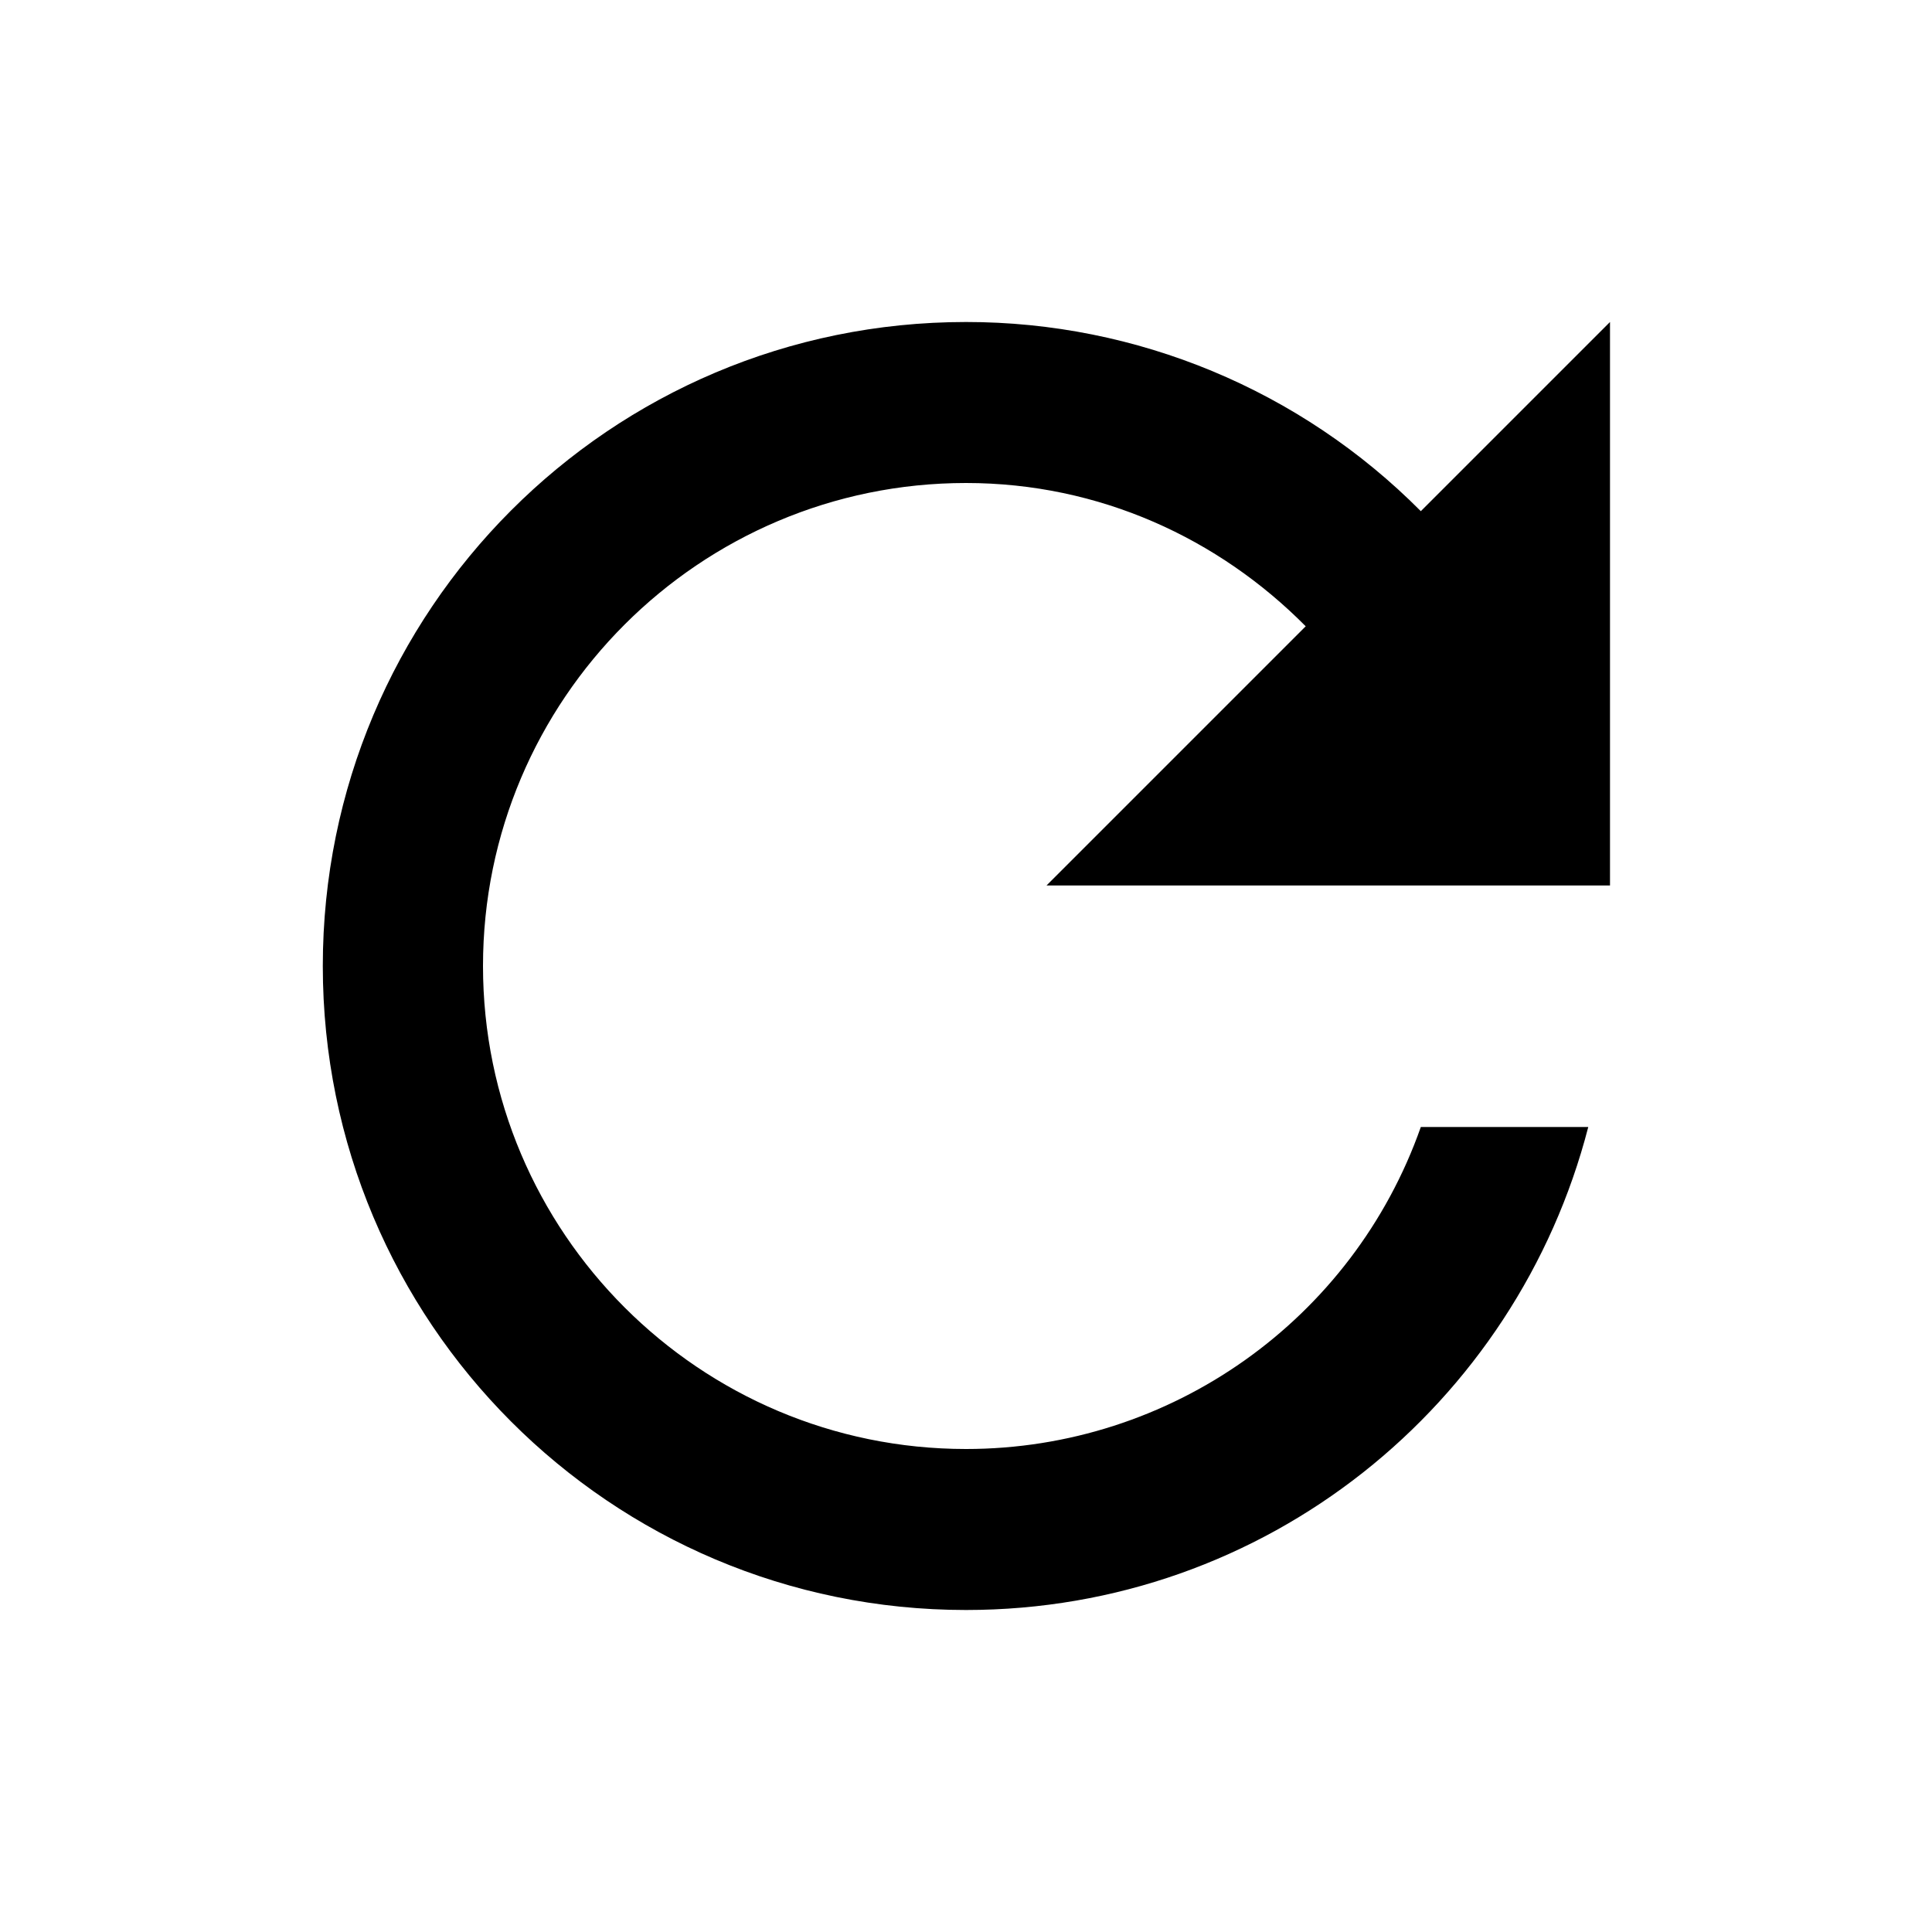
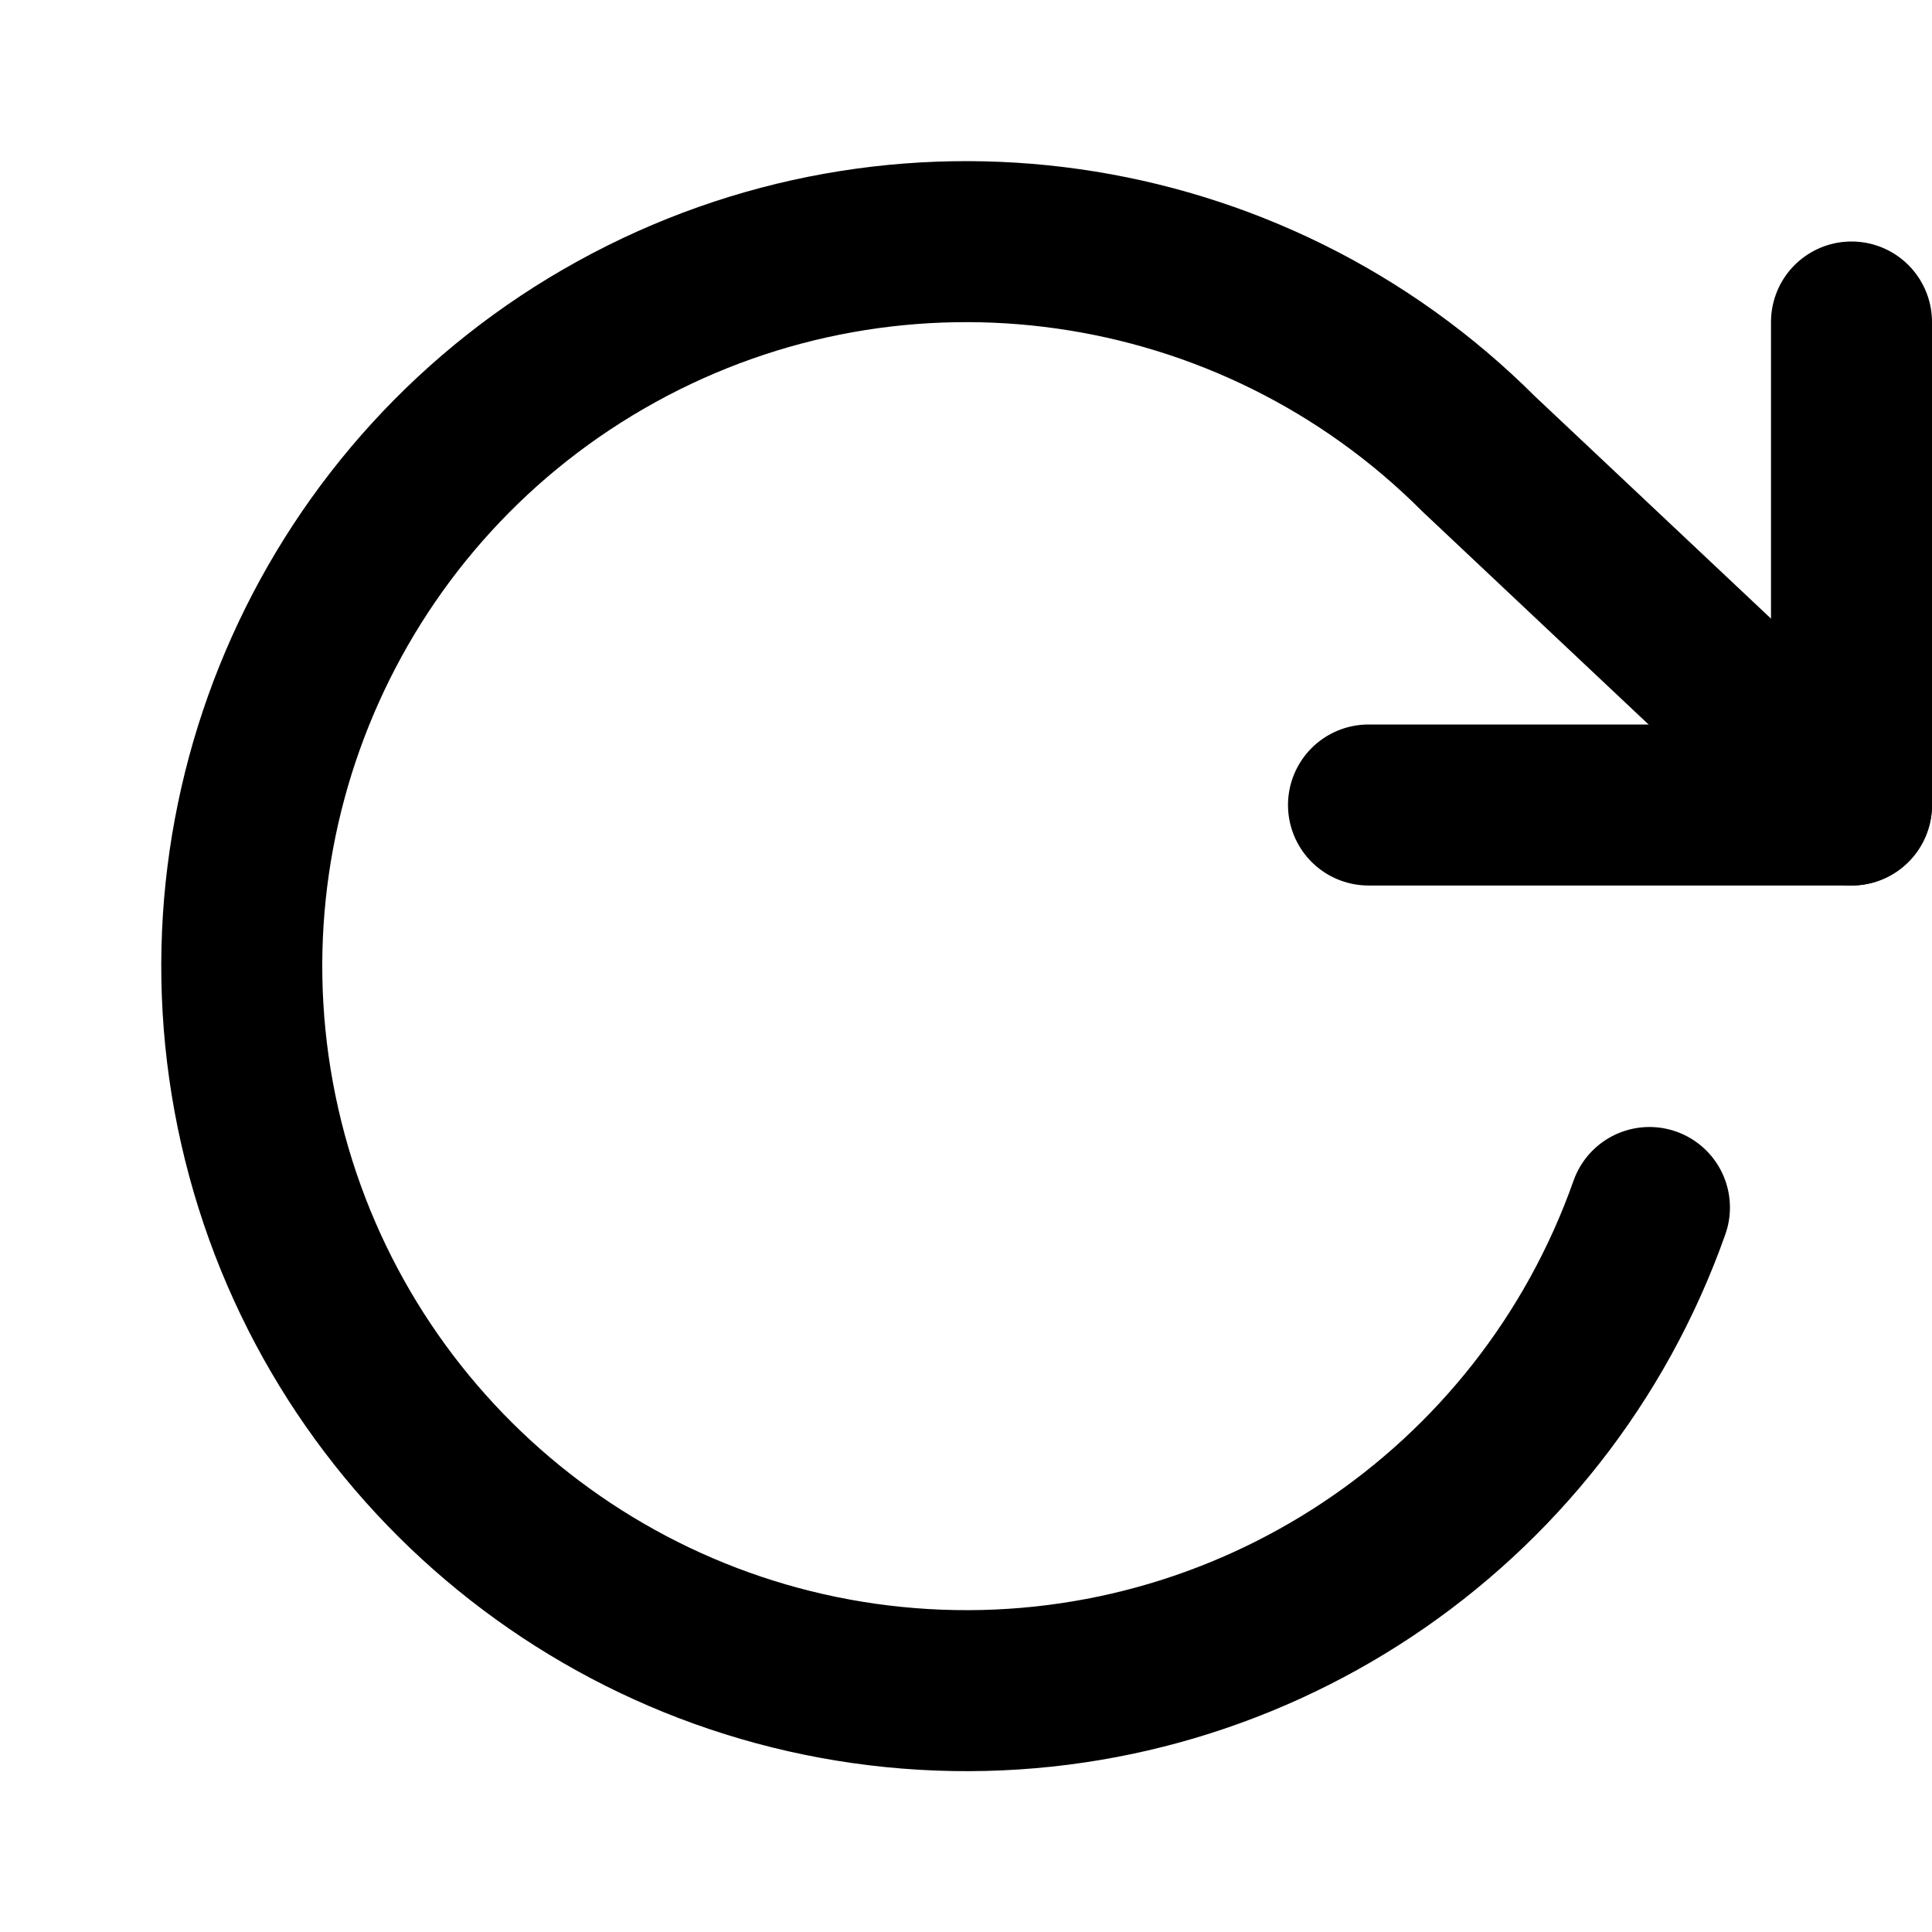
- <svg width="20" height="20" viewBox="0 0 24 24" aria-hidden="true" fill="currentColor">
-   <path d="M17.65 6.35A7.958 7.958 0 0 0 12 4c-4.42 0-7.99 3.58-7.99 8s3.57 8 7.99 8c3.73 0 6.84-2.55 7.73-6h-2.08a5.99 5.99 0 0 1-5.65 4c-3.31 0-6-2.69-6-6s2.69-6 6-6c1.66 0 3.14.69 4.22 1.78L13 11h7V4l-2.35 2.35z" />
+ <svg width="20" height="20" viewBox="0 0 24 24" aria-hidden="true" fill="none" stroke="currentColor" stroke-width="2" stroke-linecap="round" stroke-linejoin="round">
+   <path d="M23 4v6h-6" />
+   <path d="M20.49 15a9 9 0 1 1-2.12-9.36L23 10" />
</svg>
